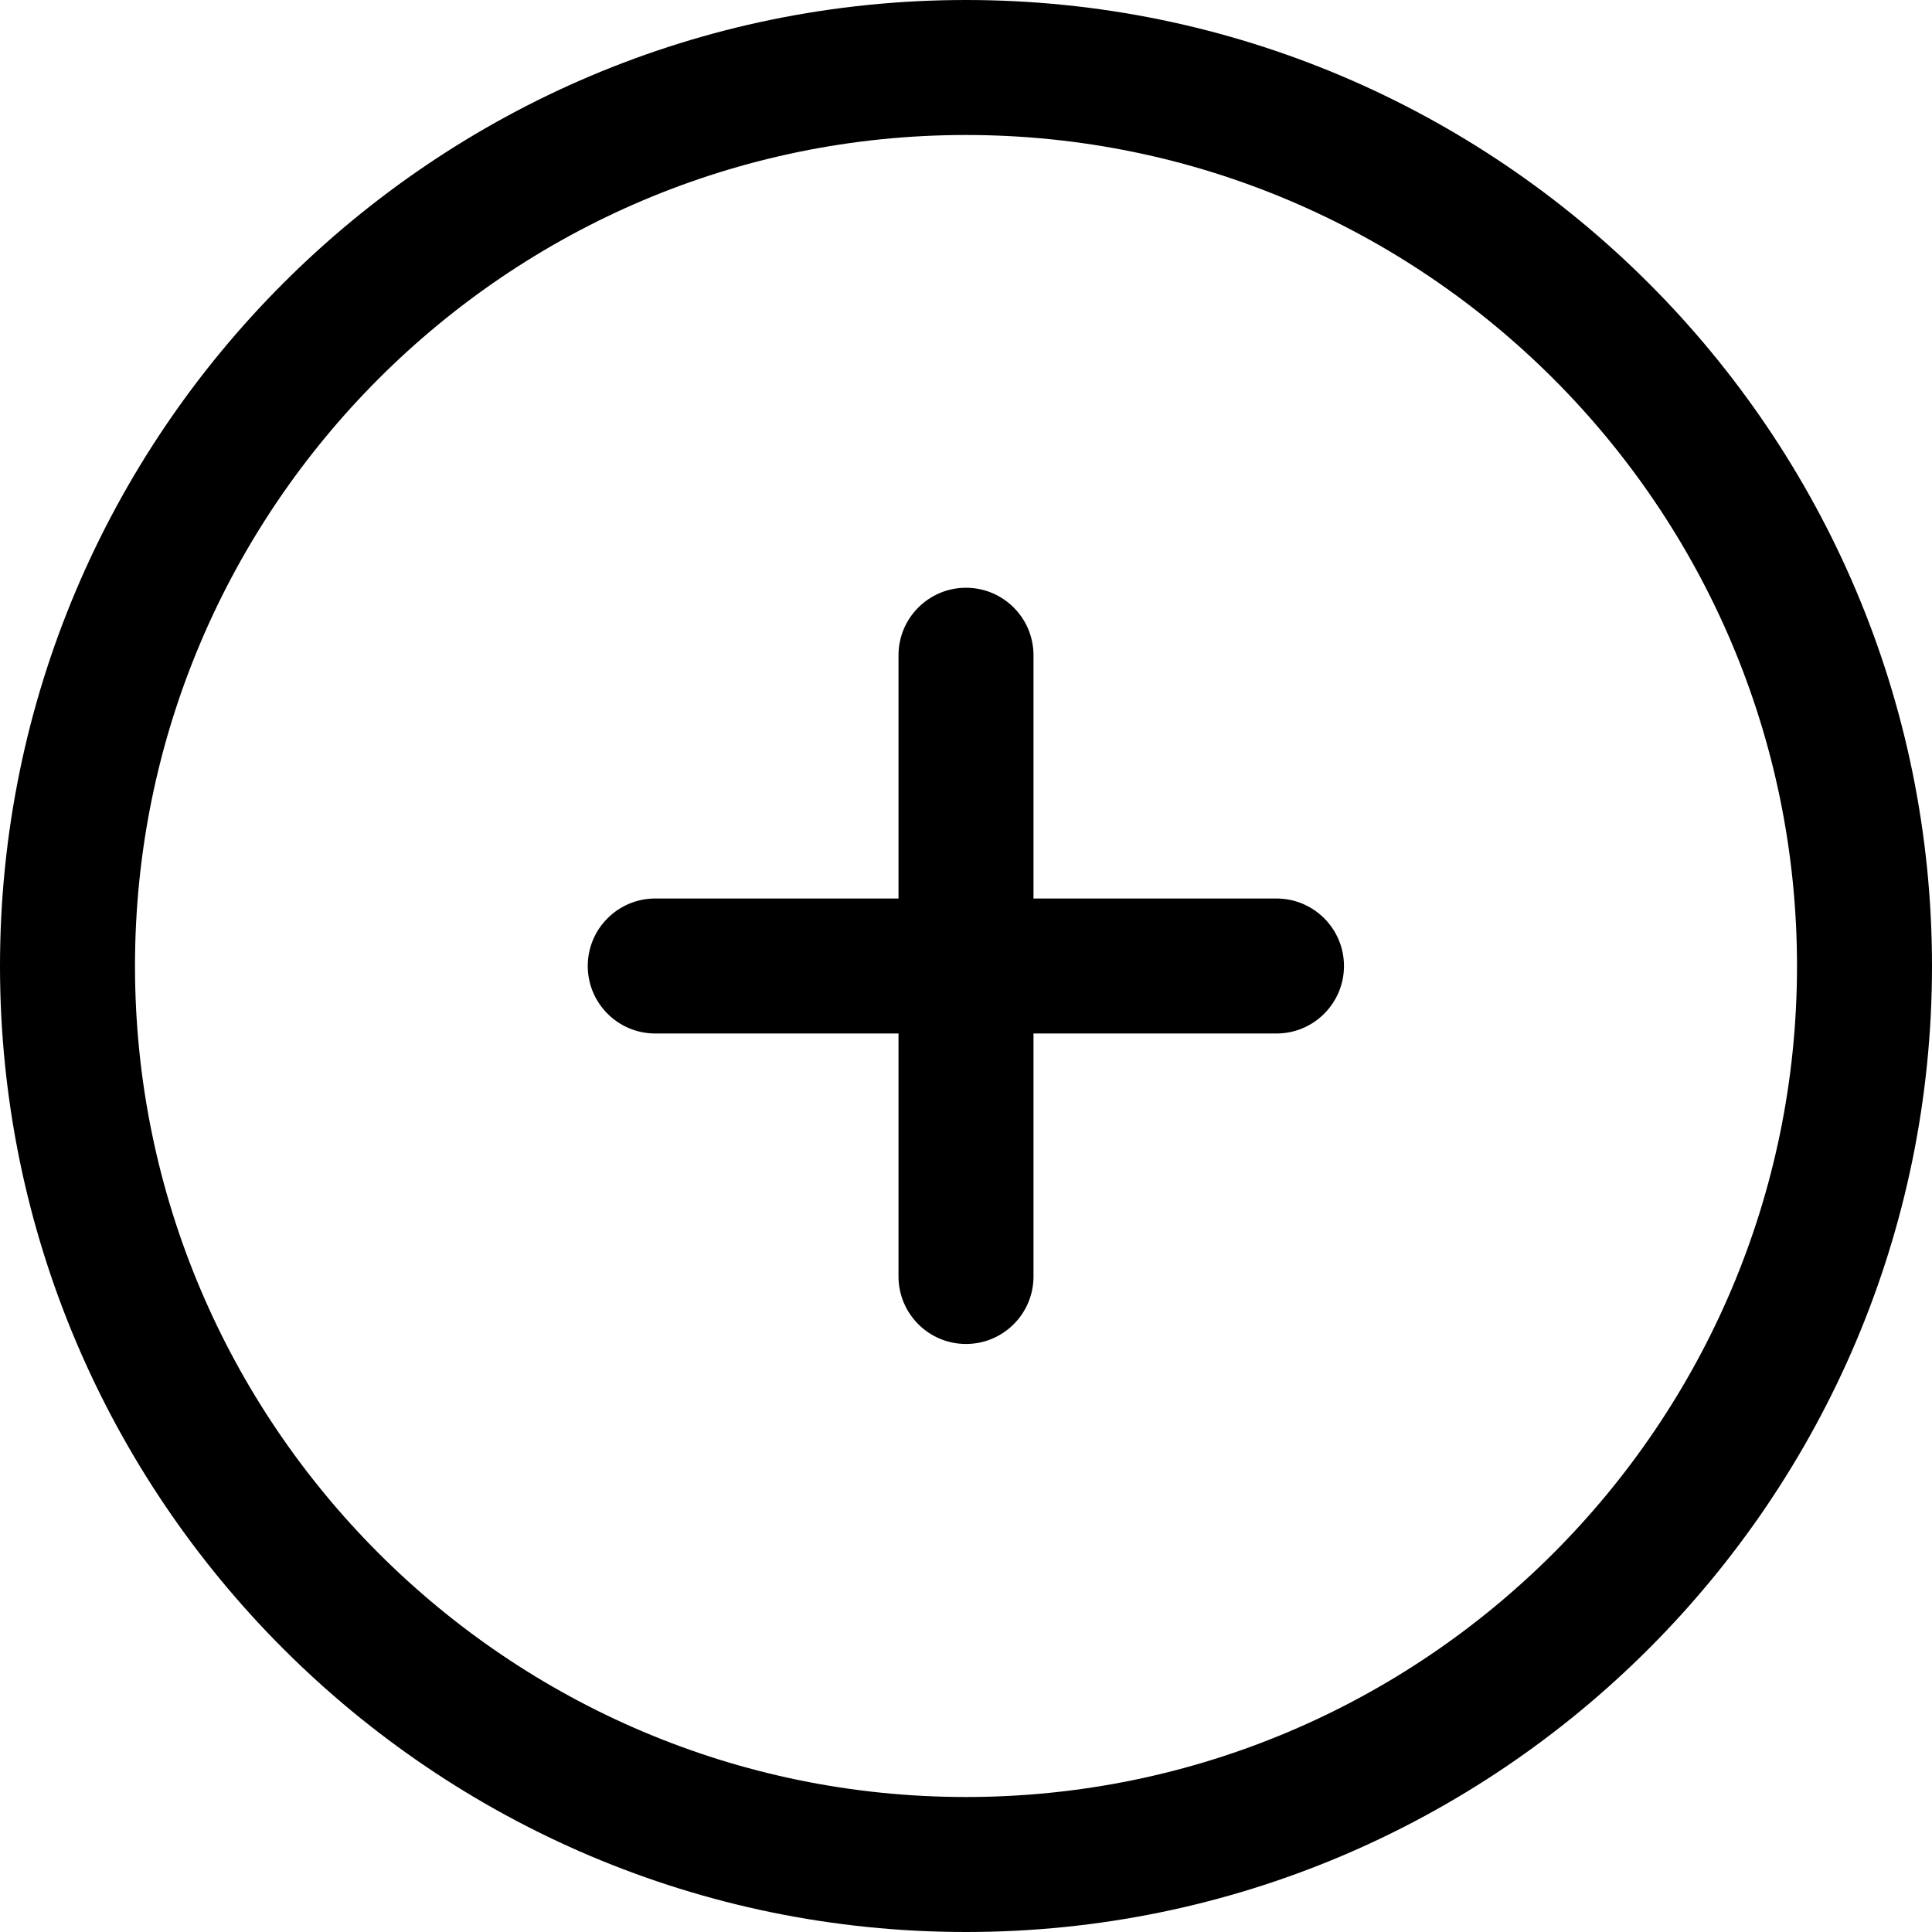
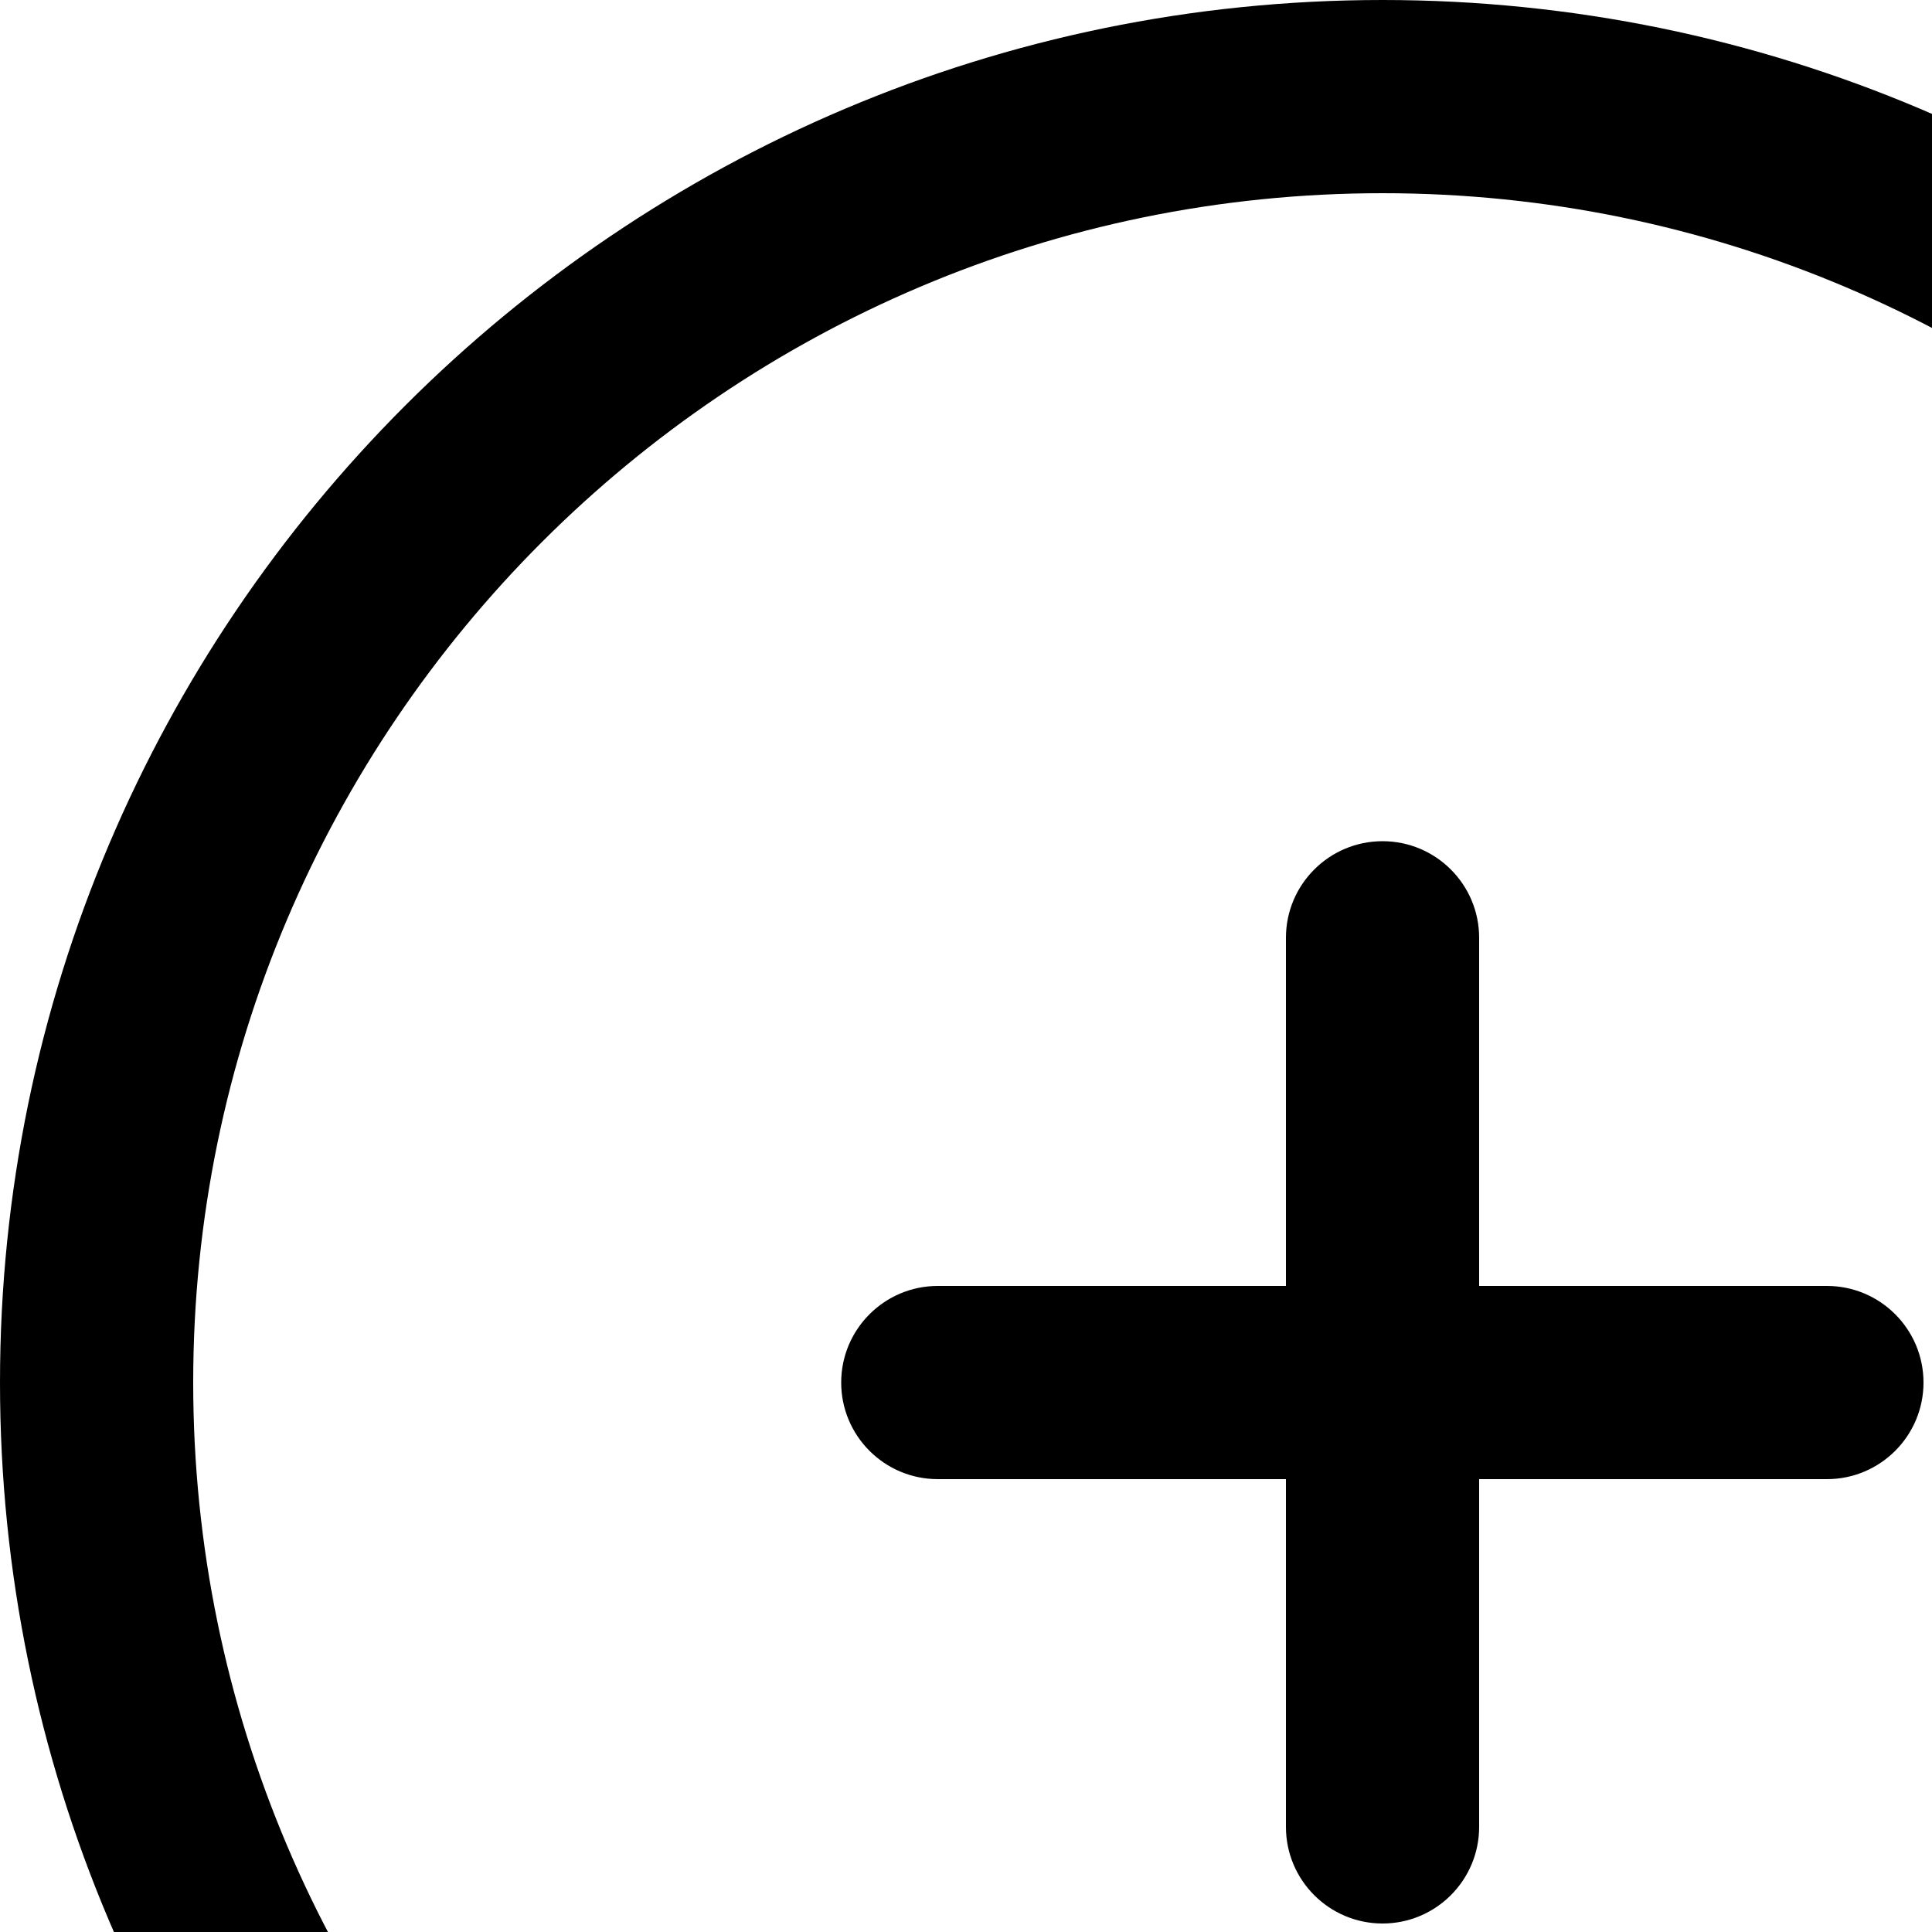
- <svg xmlns="http://www.w3.org/2000/svg" id="Layer_2" data-name="Layer 2" viewBox="0 0 71.55 71.56">
+ <svg xmlns="http://www.w3.org/2000/svg" id="Layer_2" data-name="Layer 2" viewBox="0 0 50 50">
  <defs>
    <style>
      .cls-1 {
        stroke-width: 0px;
      }
    </style>
  </defs>
  <g id="Layer_1-2" data-name="Layer 1">
    <g>
      <path class="cls-1" d="M35.78,71.56C16.05,71.56,0,55.51,0,35.78S16.05,0,35.78,0s35.78,16.05,35.78,35.78-16.05,35.78-35.78,35.78ZM35.78,5c-16.97,0-30.78,13.81-30.78,30.78s13.81,30.78,30.78,30.78,30.78-13.81,30.78-30.78S52.75,5,35.78,5Z" />
      <path class="cls-1" d="M35.78,49.78c-1.38,0-2.5-1.12-2.5-2.5v-23.01c0-1.38,1.12-2.5,2.5-2.5s2.5,1.12,2.5,2.5v23.01c0,1.38-1.12,2.5-2.5,2.5Z" />
      <path class="cls-1" d="M47.28,38.28h-23.01c-1.38,0-2.5-1.12-2.5-2.5s1.12-2.5,2.5-2.5h23.01c1.38,0,2.5,1.12,2.5,2.5s-1.12,2.5-2.5,2.5Z" />
    </g>
  </g>
</svg>
